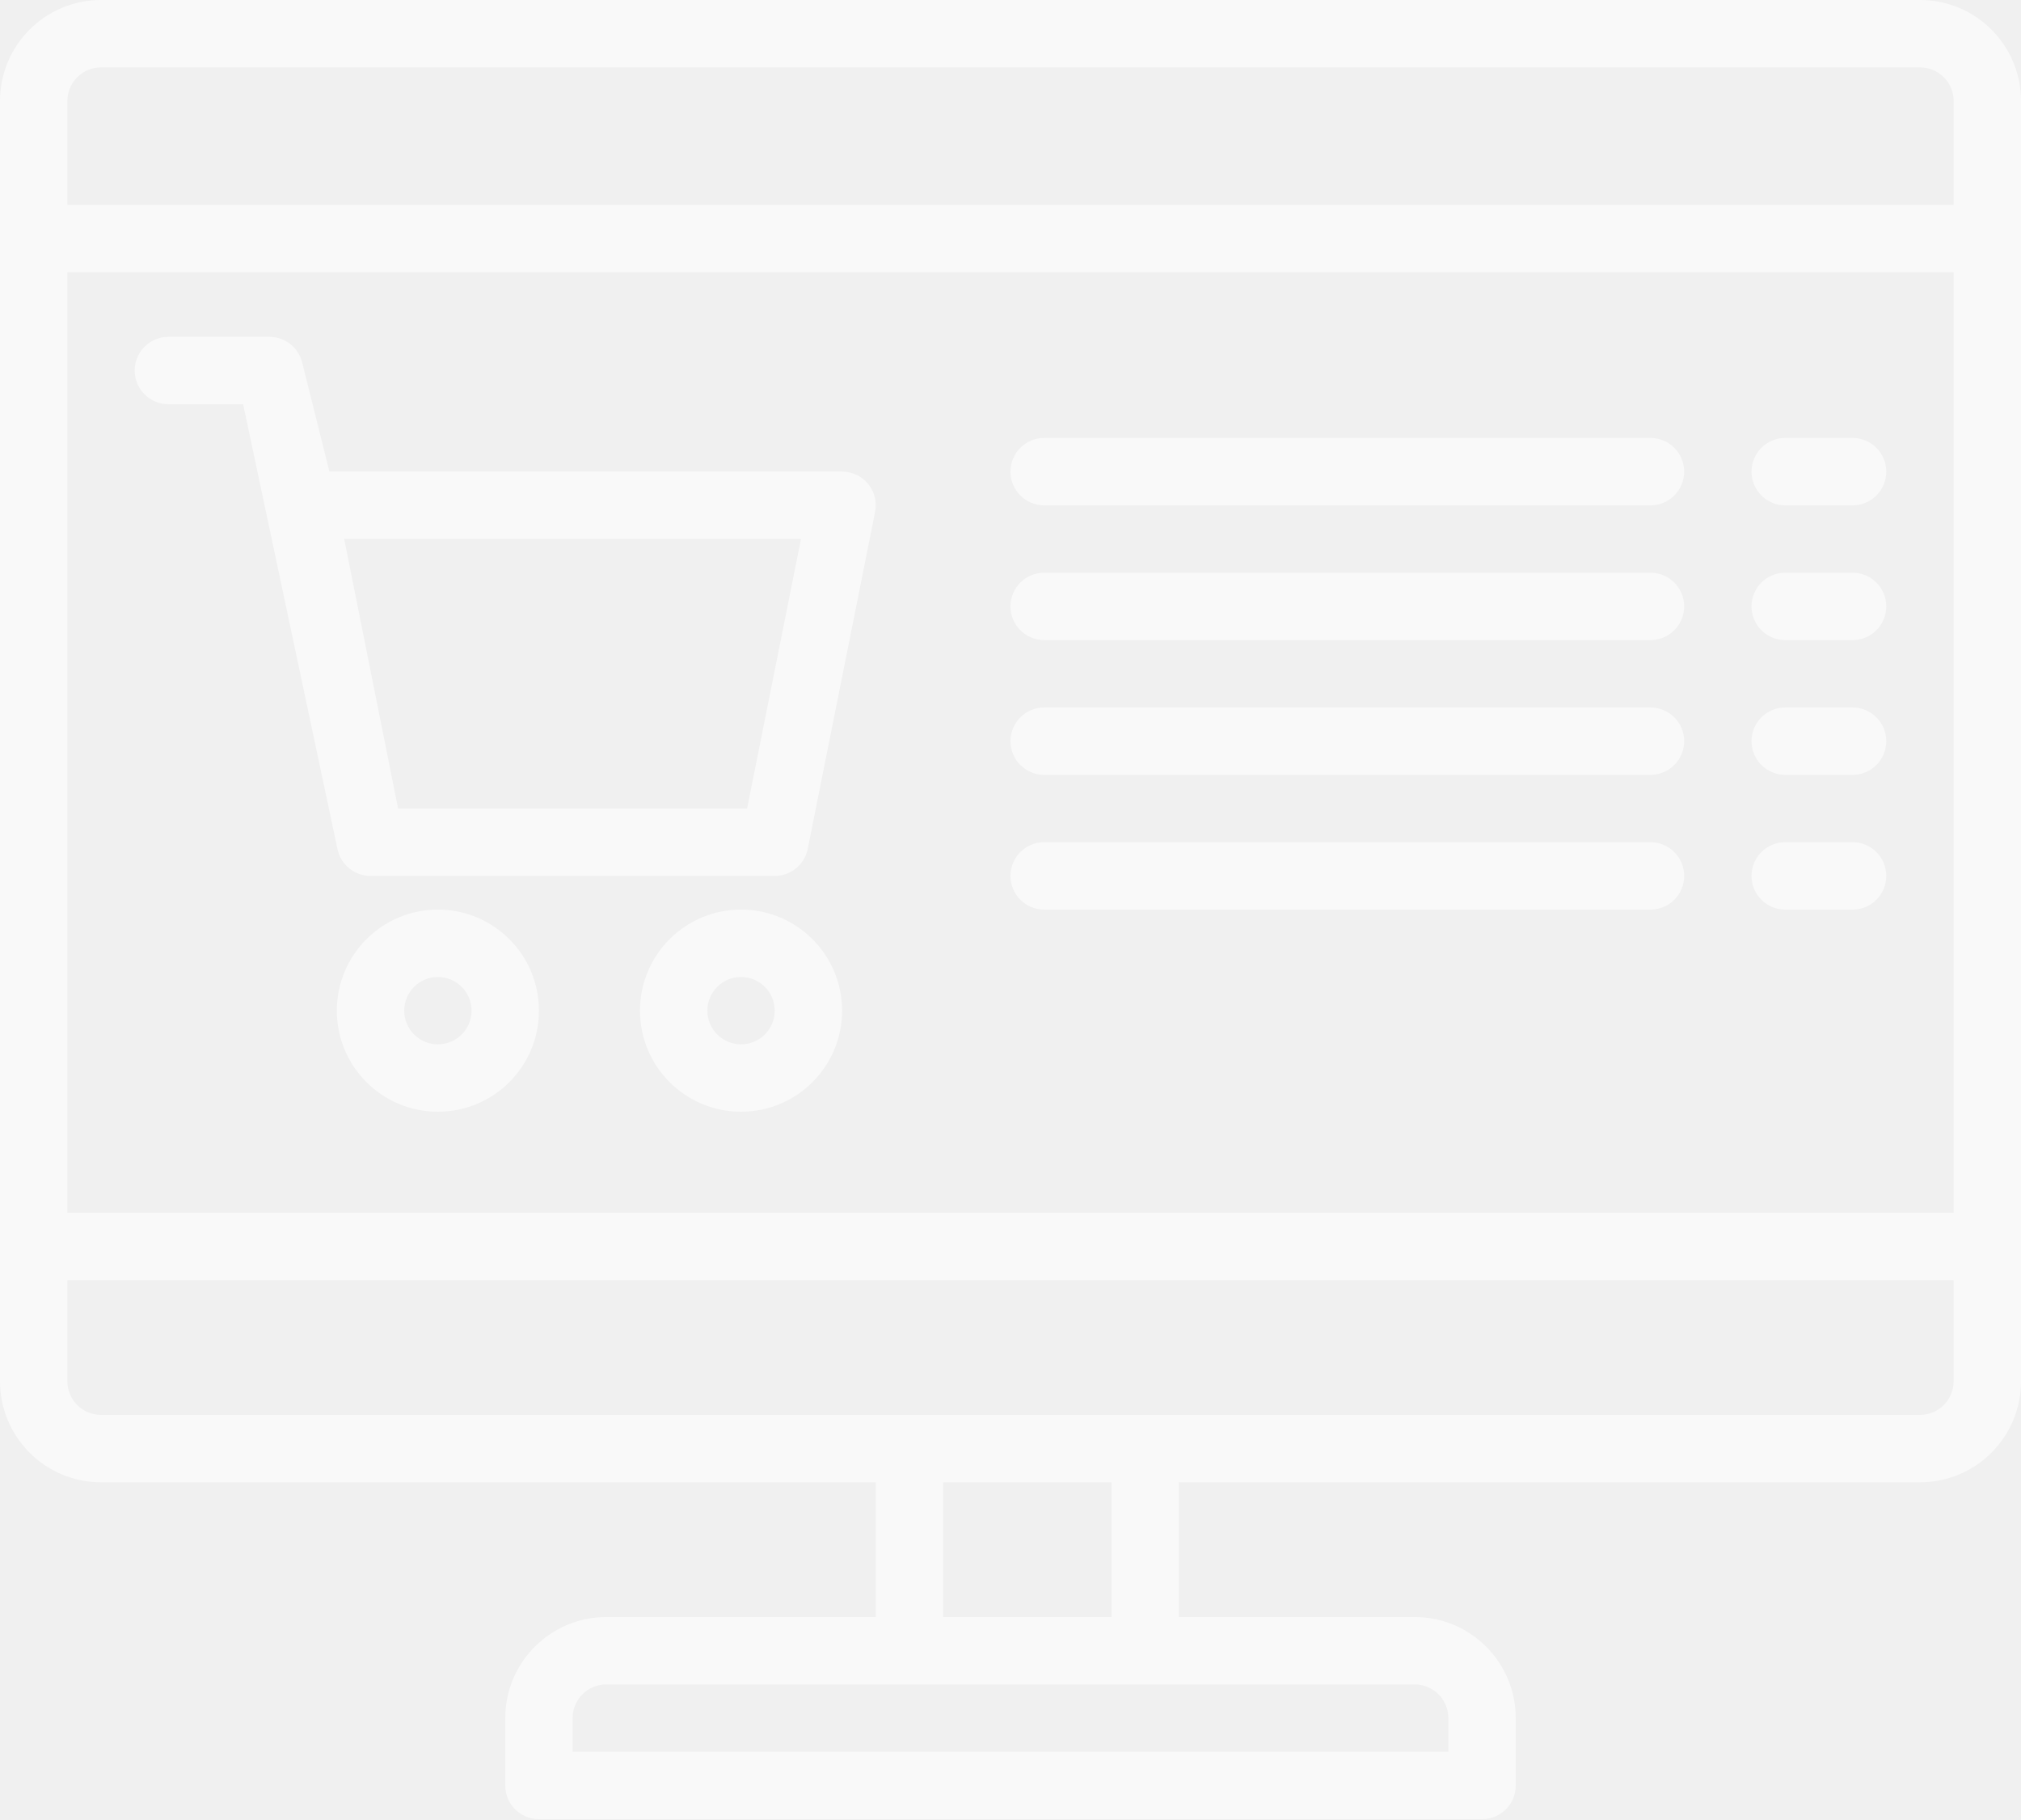
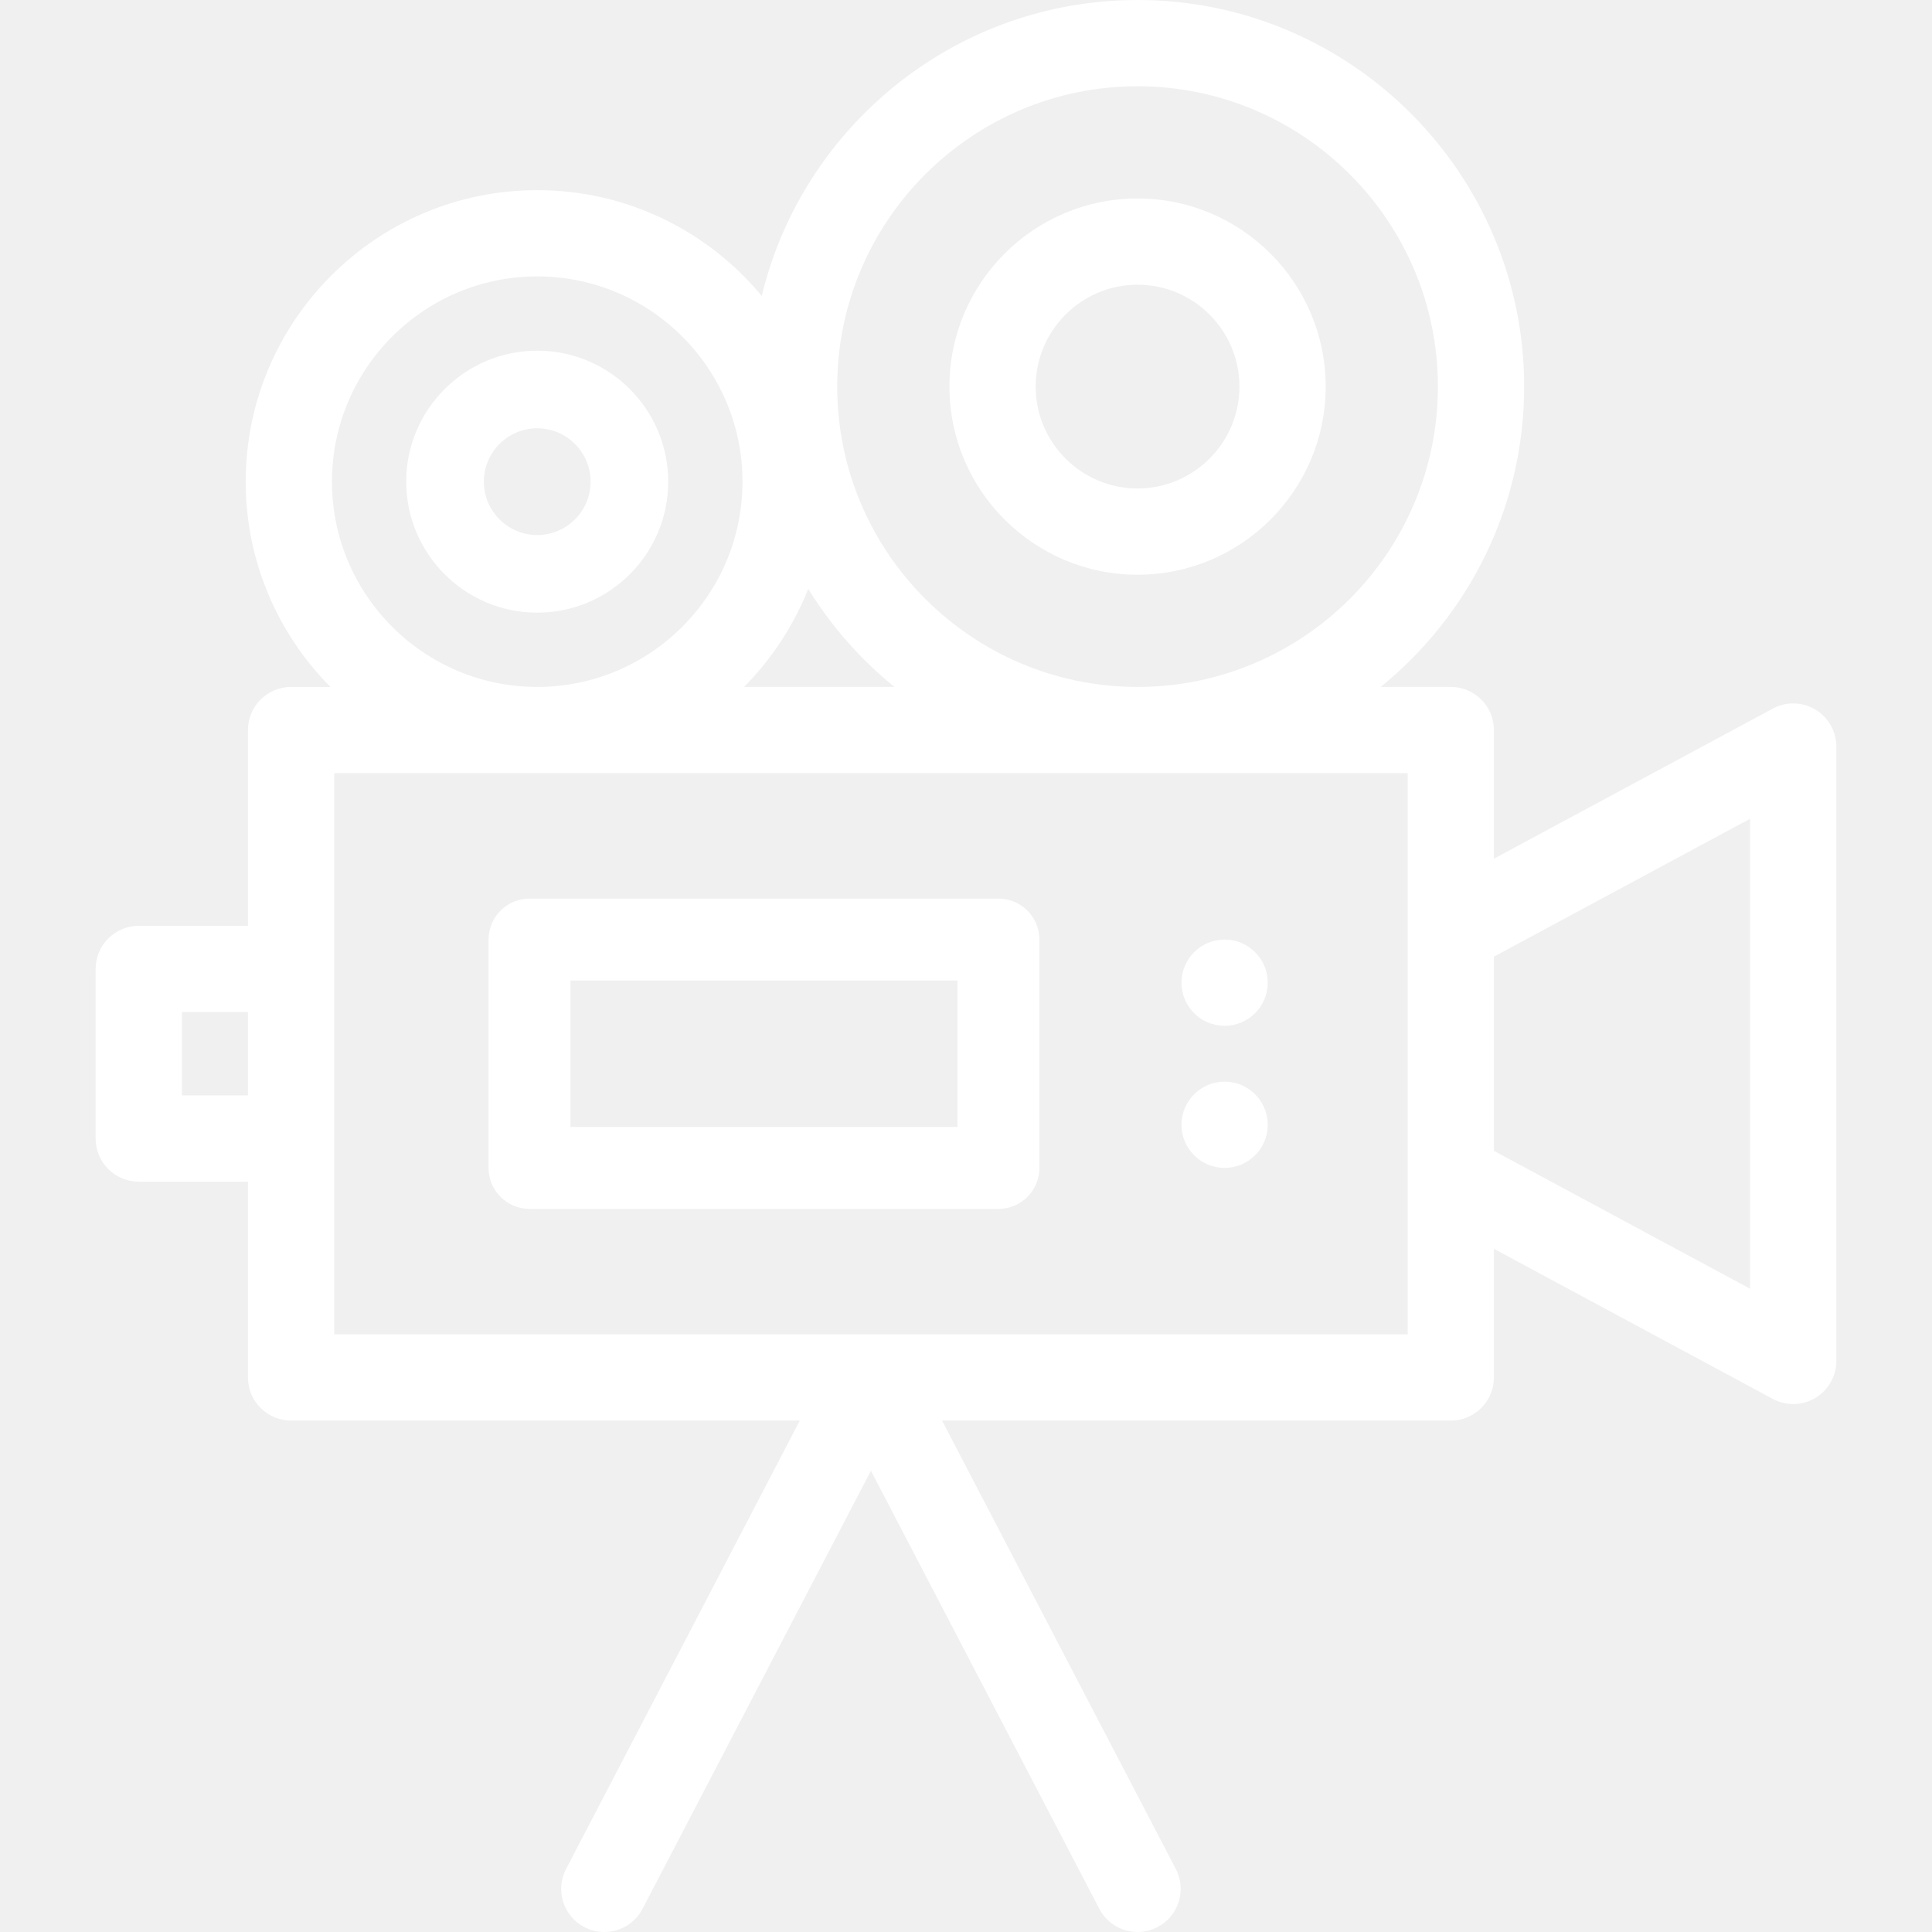
- <svg xmlns="http://www.w3.org/2000/svg" width="69.262" height="62.336" viewBox="0 0 69.262 62.336">
-   <g id="https:_www.flaticon.com_free-icon_online-shop_813896_term_ecommerce_page_1_position_41" data-name="https://www.flaticon.com/free-icon/online-shop_813896#term=ecommerce&amp;page=1&amp;position=41" transform="translate(0 -24)" opacity="0.6">
-     <g id="Group_2" data-name="Group 2" transform="translate(0 24)">
-       <g id="Group_1" data-name="Group 1" transform="translate(0 0)">
-         <path id="Path_17" data-name="Path 17" d="M65.8,24H3.463A3.463,3.463,0,0,0,0,27.463V71.329a3.463,3.463,0,0,0,3.463,3.463h26.55v4.617H20.779a3.463,3.463,0,0,0-3.463,3.463v2.309a1.154,1.154,0,0,0,1.154,1.154H50.792a1.154,1.154,0,0,0,1.154-1.154V82.872a3.463,3.463,0,0,0-3.463-3.463H40.4V74.792H65.8a3.463,3.463,0,0,0,3.463-3.463V27.463A3.463,3.463,0,0,0,65.8,24ZM48.483,81.718a1.154,1.154,0,0,1,1.154,1.154v1.154H19.624V82.872a1.154,1.154,0,0,1,1.154-1.154ZM32.322,79.409V74.792h5.772v4.617Zm34.631-8.081A1.154,1.154,0,0,1,65.8,72.483H3.463a1.154,1.154,0,0,1-1.154-1.154V67.866H66.953Zm0-5.772H2.309V33.331H66.953Zm0-34.535H2.309V27.463a1.154,1.154,0,0,1,1.154-1.154H65.8a1.154,1.154,0,0,1,1.154,1.154Z" transform="translate(0 -24)" fill="#fff" />
-         <path id="Path_18" data-name="Path 18" d="M33.154,106.309h2.562l3.232,15.238a1.154,1.154,0,0,0,1.132.923H53.933a1.154,1.154,0,0,0,1.131-.923L57.373,110a1.155,1.155,0,0,0-1.131-1.385H38.672l-.935-3.742a1.154,1.154,0,0,0-1.12-.875H33.154a1.154,1.154,0,1,0,0,2.309Zm21.679,4.617-1.846,9.235H41.026l-1.847-9.235Z" transform="translate(-27.383 -92.456)" fill="#fff" />
-         <path id="Path_19" data-name="Path 19" d="M83.463,240a3.463,3.463,0,1,0,3.463,3.463A3.463,3.463,0,0,0,83.463,240Zm0,4.617a1.154,1.154,0,1,1,1.154-1.154A1.154,1.154,0,0,1,83.463,244.617Z" transform="translate(-68.456 -208.832)" fill="#fff" />
-         <path id="Path_20" data-name="Path 20" d="M155.463,240a3.463,3.463,0,1,0,3.463,3.463A3.463,3.463,0,0,0,155.463,240Zm0,4.617a1.154,1.154,0,1,1,1.154-1.154A1.154,1.154,0,0,1,155.463,244.617Z" transform="translate(-130.067 -208.832)" fill="#fff" />
-         <path id="Path_21" data-name="Path 21" d="M241.154,130.309h20.779a1.154,1.154,0,1,0,0-2.309H241.154a1.154,1.154,0,1,0,0,2.309Z" transform="translate(-205.369 -112.993)" fill="#fff" />
-         <path id="Path_22" data-name="Path 22" d="M417.154,130.309h2.309a1.154,1.154,0,1,0,0-2.309h-2.309a1.154,1.154,0,1,0,0,2.309Z" transform="translate(-355.973 -112.993)" fill="#fff" />
-         <path id="Path_23" data-name="Path 23" d="M241.154,162.309h20.779a1.154,1.154,0,1,0,0-2.309H241.154a1.154,1.154,0,0,0,0,2.309Z" transform="translate(-205.369 -140.376)" fill="#fff" />
-         <path id="Path_24" data-name="Path 24" d="M417.154,162.309h2.309a1.154,1.154,0,0,0,0-2.309h-2.309a1.154,1.154,0,0,0,0,2.309Z" transform="translate(-355.973 -140.376)" fill="#fff" />
-         <path id="Path_25" data-name="Path 25" d="M241.154,194.309h20.779a1.154,1.154,0,1,0,0-2.309H241.154a1.154,1.154,0,0,0,0,2.309Z" transform="translate(-205.369 -167.758)" fill="#fff" />
-         <path id="Path_26" data-name="Path 26" d="M417.154,194.309h2.309a1.154,1.154,0,0,0,0-2.309h-2.309a1.154,1.154,0,0,0,0,2.309Z" transform="translate(-355.973 -167.758)" fill="#fff" />
-         <path id="Path_27" data-name="Path 27" d="M241.154,226.309h20.779a1.154,1.154,0,1,0,0-2.309H241.154a1.154,1.154,0,0,0,0,2.309Z" transform="translate(-205.369 -195.141)" fill="#fff" />
-         <path id="Path_28" data-name="Path 28" d="M417.154,226.309h2.309a1.154,1.154,0,0,0,0-2.309h-2.309a1.154,1.154,0,0,0,0,2.309Z" transform="translate(-355.973 -195.141)" fill="#fff" />
+ <svg xmlns="http://www.w3.org/2000/svg" version="1.1" id="Layer_1" x="0px" y="0px" viewBox="0 0 512.001 512.001" style="enable-background:new 0 0 512.001 512.001;" xml:space="preserve" width="62.246" height="62.246" class="">
+   <g>
+     <g>
+       <g>
+         <path d="M481.086,188.037c-3.454-2.062-7.737-2.159-11.278-0.253l-73.901,39.777v-34.087c0-6.312-5.118-11.429-11.428-11.429    h-18.586c23.179-18.799,38.024-47.493,38.024-79.594C403.918,45.96,357.958,0,301.465,0c-48.218,0-88.757,33.487-99.598,78.424    c-14.182-17.112-35.587-28.032-59.497-28.032c-42.6,0-77.256,34.657-77.256,77.256c0,21.199,8.586,40.426,22.459,54.4H77.138    c-6.312,0-11.429,5.117-11.429,11.429v51.879H36.776c-6.312,0-11.429,5.117-11.429,11.429v44.944    c0,6.312,5.117,11.429,11.429,11.429h28.932v51.879c0,6.312,5.117,11.429,11.429,11.429h134.825l-61.946,118.825    c-2.918,5.596-0.746,12.499,4.851,15.417c1.688,0.88,3.494,1.297,5.273,1.297c4.123,0,8.105-2.239,10.143-6.147l60.523-116.098    l60.524,116.098c2.038,3.91,6.021,6.147,10.144,6.147c1.779,0,3.586-0.417,5.273-1.297c5.597-2.918,7.769-9.821,4.85-15.417    l-61.946-118.825h134.827c6.311,0,11.429-5.117,11.429-11.429v-34.088l73.901,39.777c1.694,0.911,3.555,1.365,5.416,1.365    c2.03,0,4.059-0.541,5.862-1.617c3.454-2.063,5.567-5.789,5.567-9.811V197.848C486.653,193.825,484.54,190.1,481.086,188.037z     M65.709,290.297H48.205V268.21h17.504V290.297z M301.465,22.857c43.888,0,79.595,35.706,79.595,79.595    c0,43.889-35.706,79.594-79.595,79.594c-43.888,0-79.594-35.706-79.594-79.594C221.872,58.564,257.578,22.857,301.465,22.857z     M214.192,156.054c6.104,9.904,13.847,18.693,22.847,25.992h-39.872C204.476,174.684,210.3,165.855,214.192,156.054z     M142.37,73.248c29.995,0,54.399,24.403,54.399,54.399c0,29.996-24.403,54.4-54.399,54.4c-29.995,0-54.399-24.403-54.399-54.4    C87.972,97.651,112.375,73.248,142.37,73.248z M373.05,246.691v65.123v41.79H231.013c-0.021,0-0.041,0-0.062,0h-0.302    c-0.013,0-0.026,0-0.039,0H88.566v-51.879v-44.944v-51.879H373.05V246.691z M463.796,341.529l-67.889-36.542v-51.468    l67.889-36.542V341.529z" data-original="#000000" class="active-path" data-old_color="#000000" fill="#FFFFFF" />
+       </g>
+     </g>
+     <g>
+       <g>
+         <path d="M142.37,92.931c-19.143,0-34.716,15.574-34.716,34.716c0,19.143,15.574,34.716,34.716,34.716    c19.143,0,34.716-15.574,34.716-34.716C177.087,108.505,161.513,92.931,142.37,92.931z M142.37,141.791    c-7.8,0-14.145-6.345-14.145-14.145c0-7.8,6.345-14.145,14.145-14.145c7.8,0,14.145,6.345,14.145,14.145    C156.515,135.446,150.169,141.791,142.37,141.791z" data-original="#000000" class="active-path" data-old_color="#000000" fill="#FFFFFF" />
+       </g>
+     </g>
+     <g>
+       <g>
+         <path d="M301.465,52.595c-27.491,0-49.856,22.366-49.856,49.857c0,27.49,22.365,49.856,49.856,49.856    c27.491,0,49.856-22.366,49.856-49.856C351.321,74.961,328.957,52.595,301.465,52.595z M301.465,129.451    c-14.887,0-26.999-12.112-26.999-26.999c0-14.887,12.112-27,26.999-27s26.999,12.112,26.999,27S316.352,129.451,301.465,129.451z" data-original="#000000" class="active-path" data-old_color="#000000" fill="#FFFFFF" />
+       </g>
+     </g>
+     <g>
+       <g>
+         <path d="M264.593,238.137h-124.26c-5.997,0-10.857,4.861-10.857,10.857v60.519c0,5.997,4.861,10.857,10.857,10.857h124.26    c5.997,0,10.857-4.861,10.857-10.857v-60.519C275.45,242.999,270.589,238.137,264.593,238.137z M253.735,298.656H151.19v-38.804    h102.546V298.656z" data-original="#000000" class="active-path" data-old_color="#000000" fill="#FFFFFF" />
+       </g>
+     </g>
+     <g>
+       <g>
+         <circle cx="324.536" cy="260.422" r="11.429" data-original="#000000" class="active-path" data-old_color="#000000" fill="#FFFFFF" />
+       </g>
+     </g>
+     <g>
+       <g>
+         <circle cx="324.536" cy="298.079" r="11.429" data-original="#000000" class="active-path" data-old_color="#000000" fill="#FFFFFF" />
      </g>
    </g>
  </g>
</svg>
